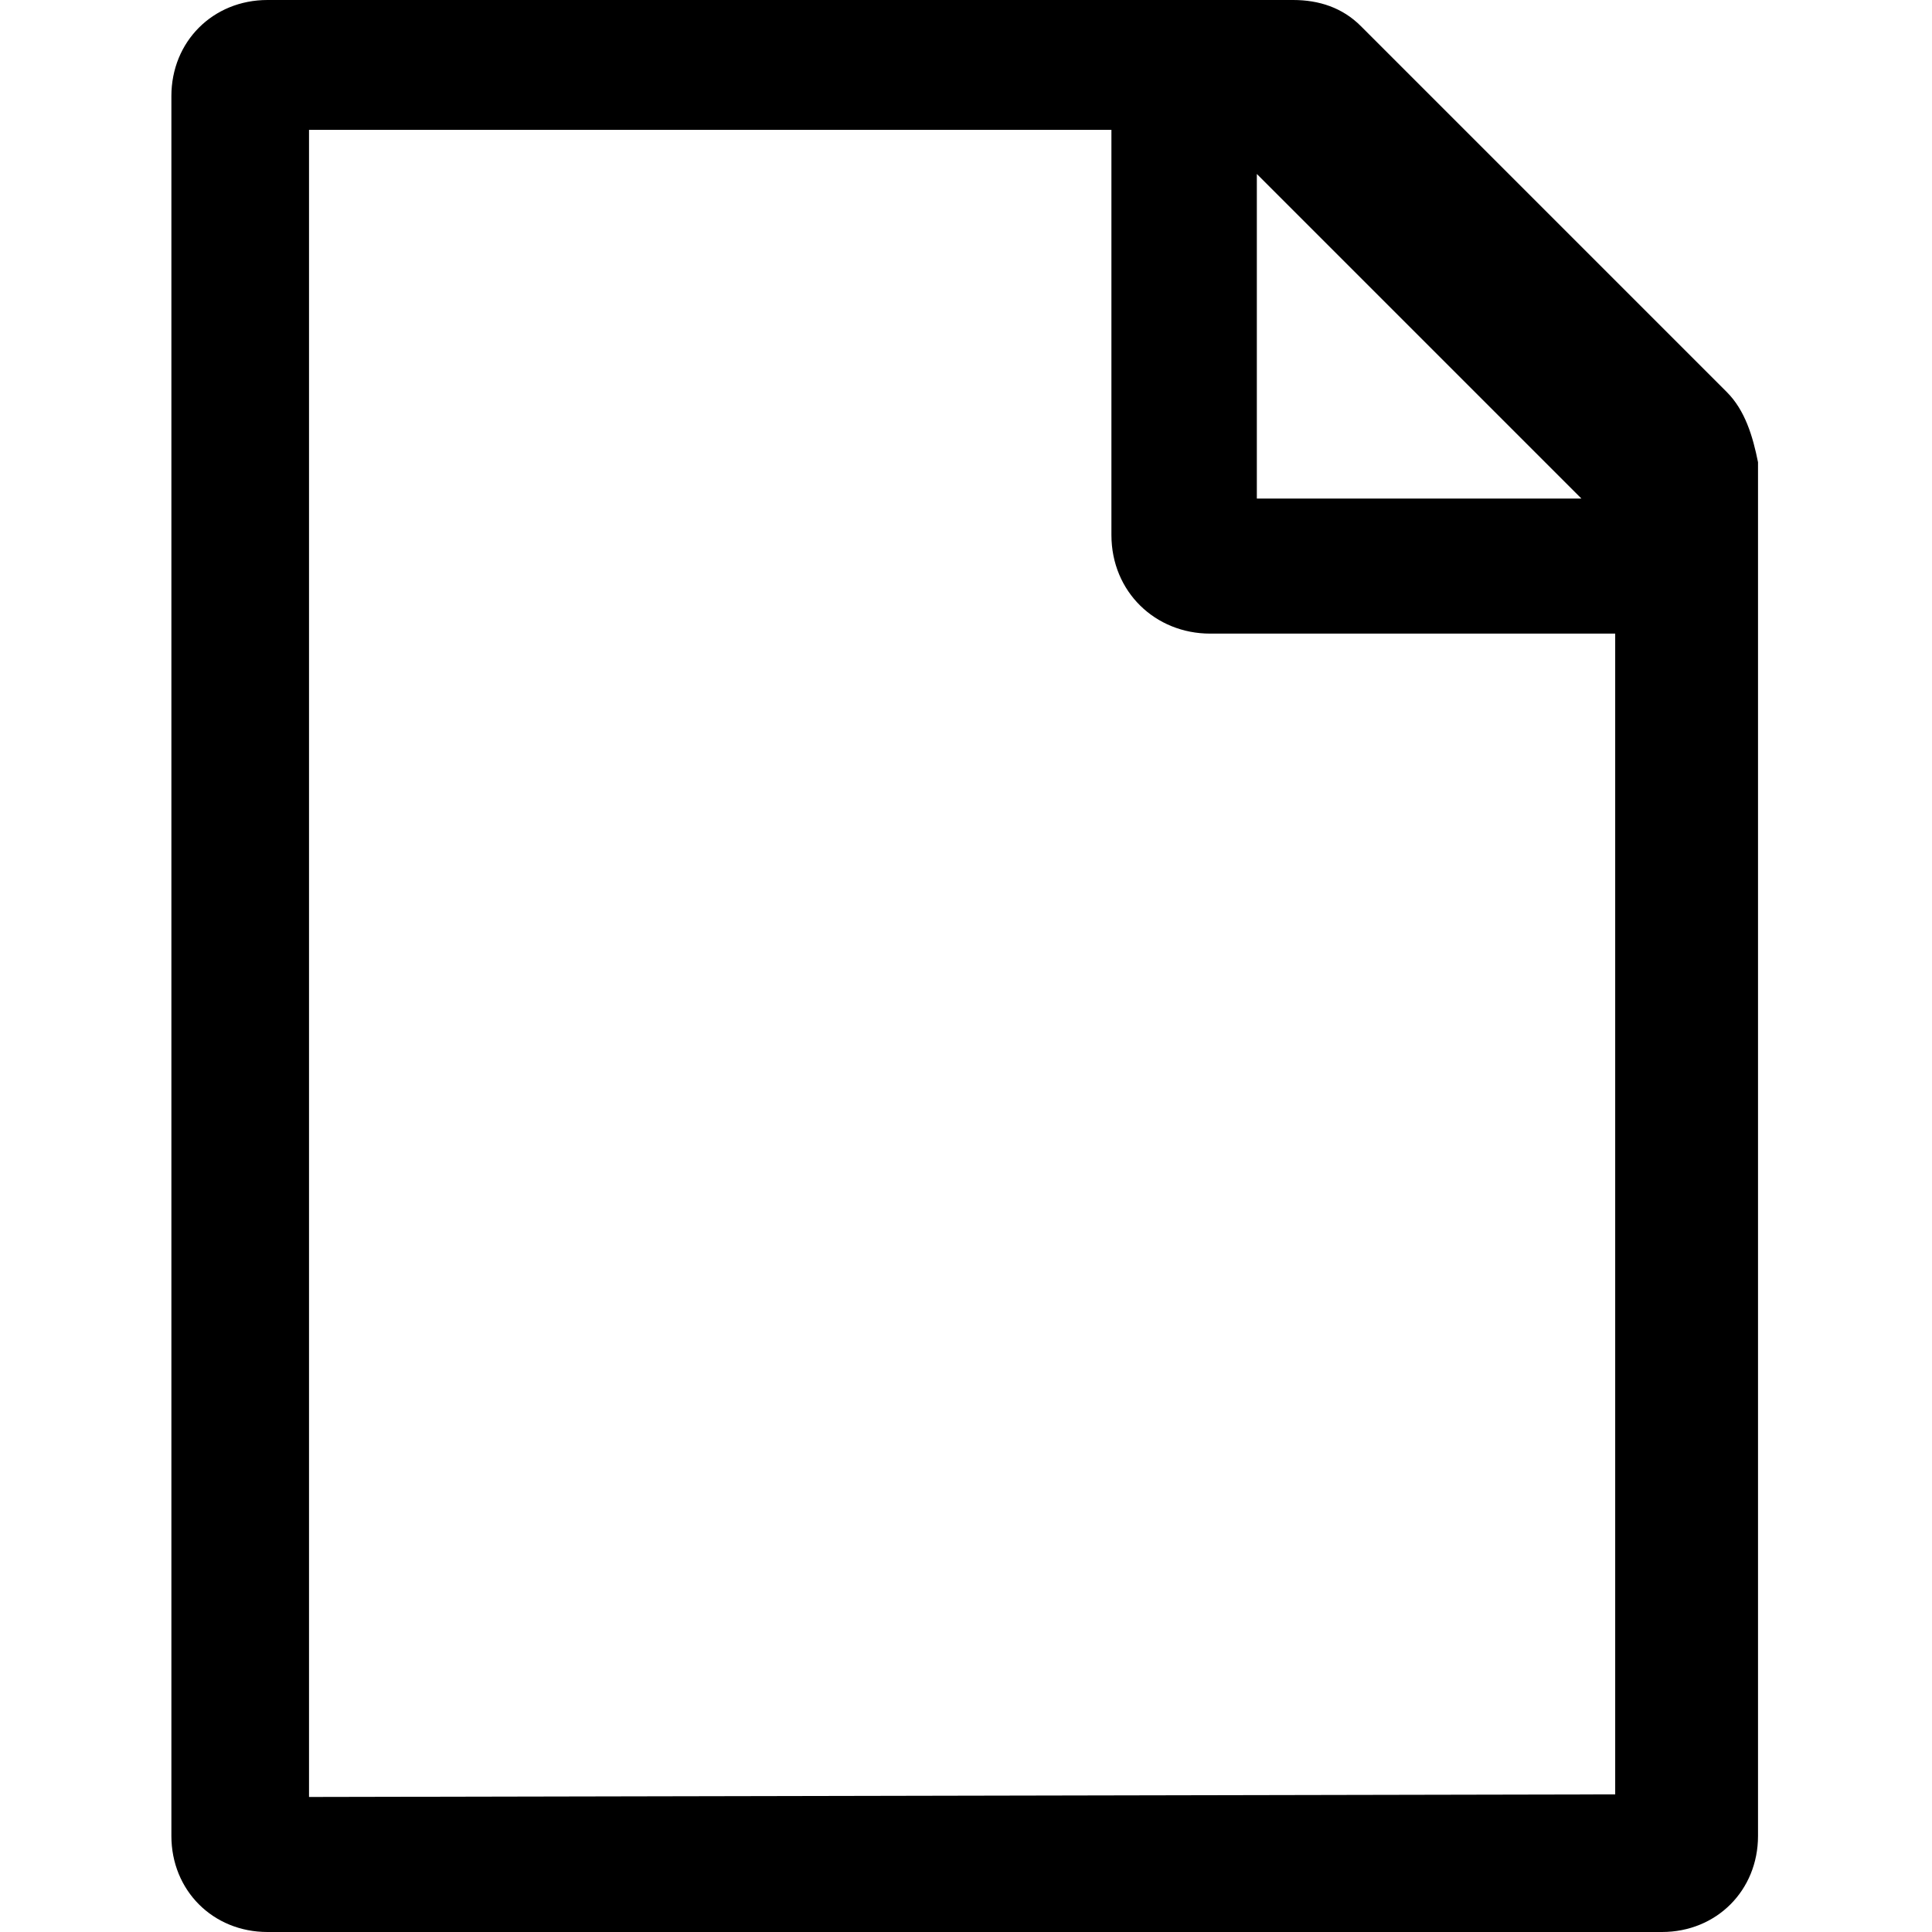
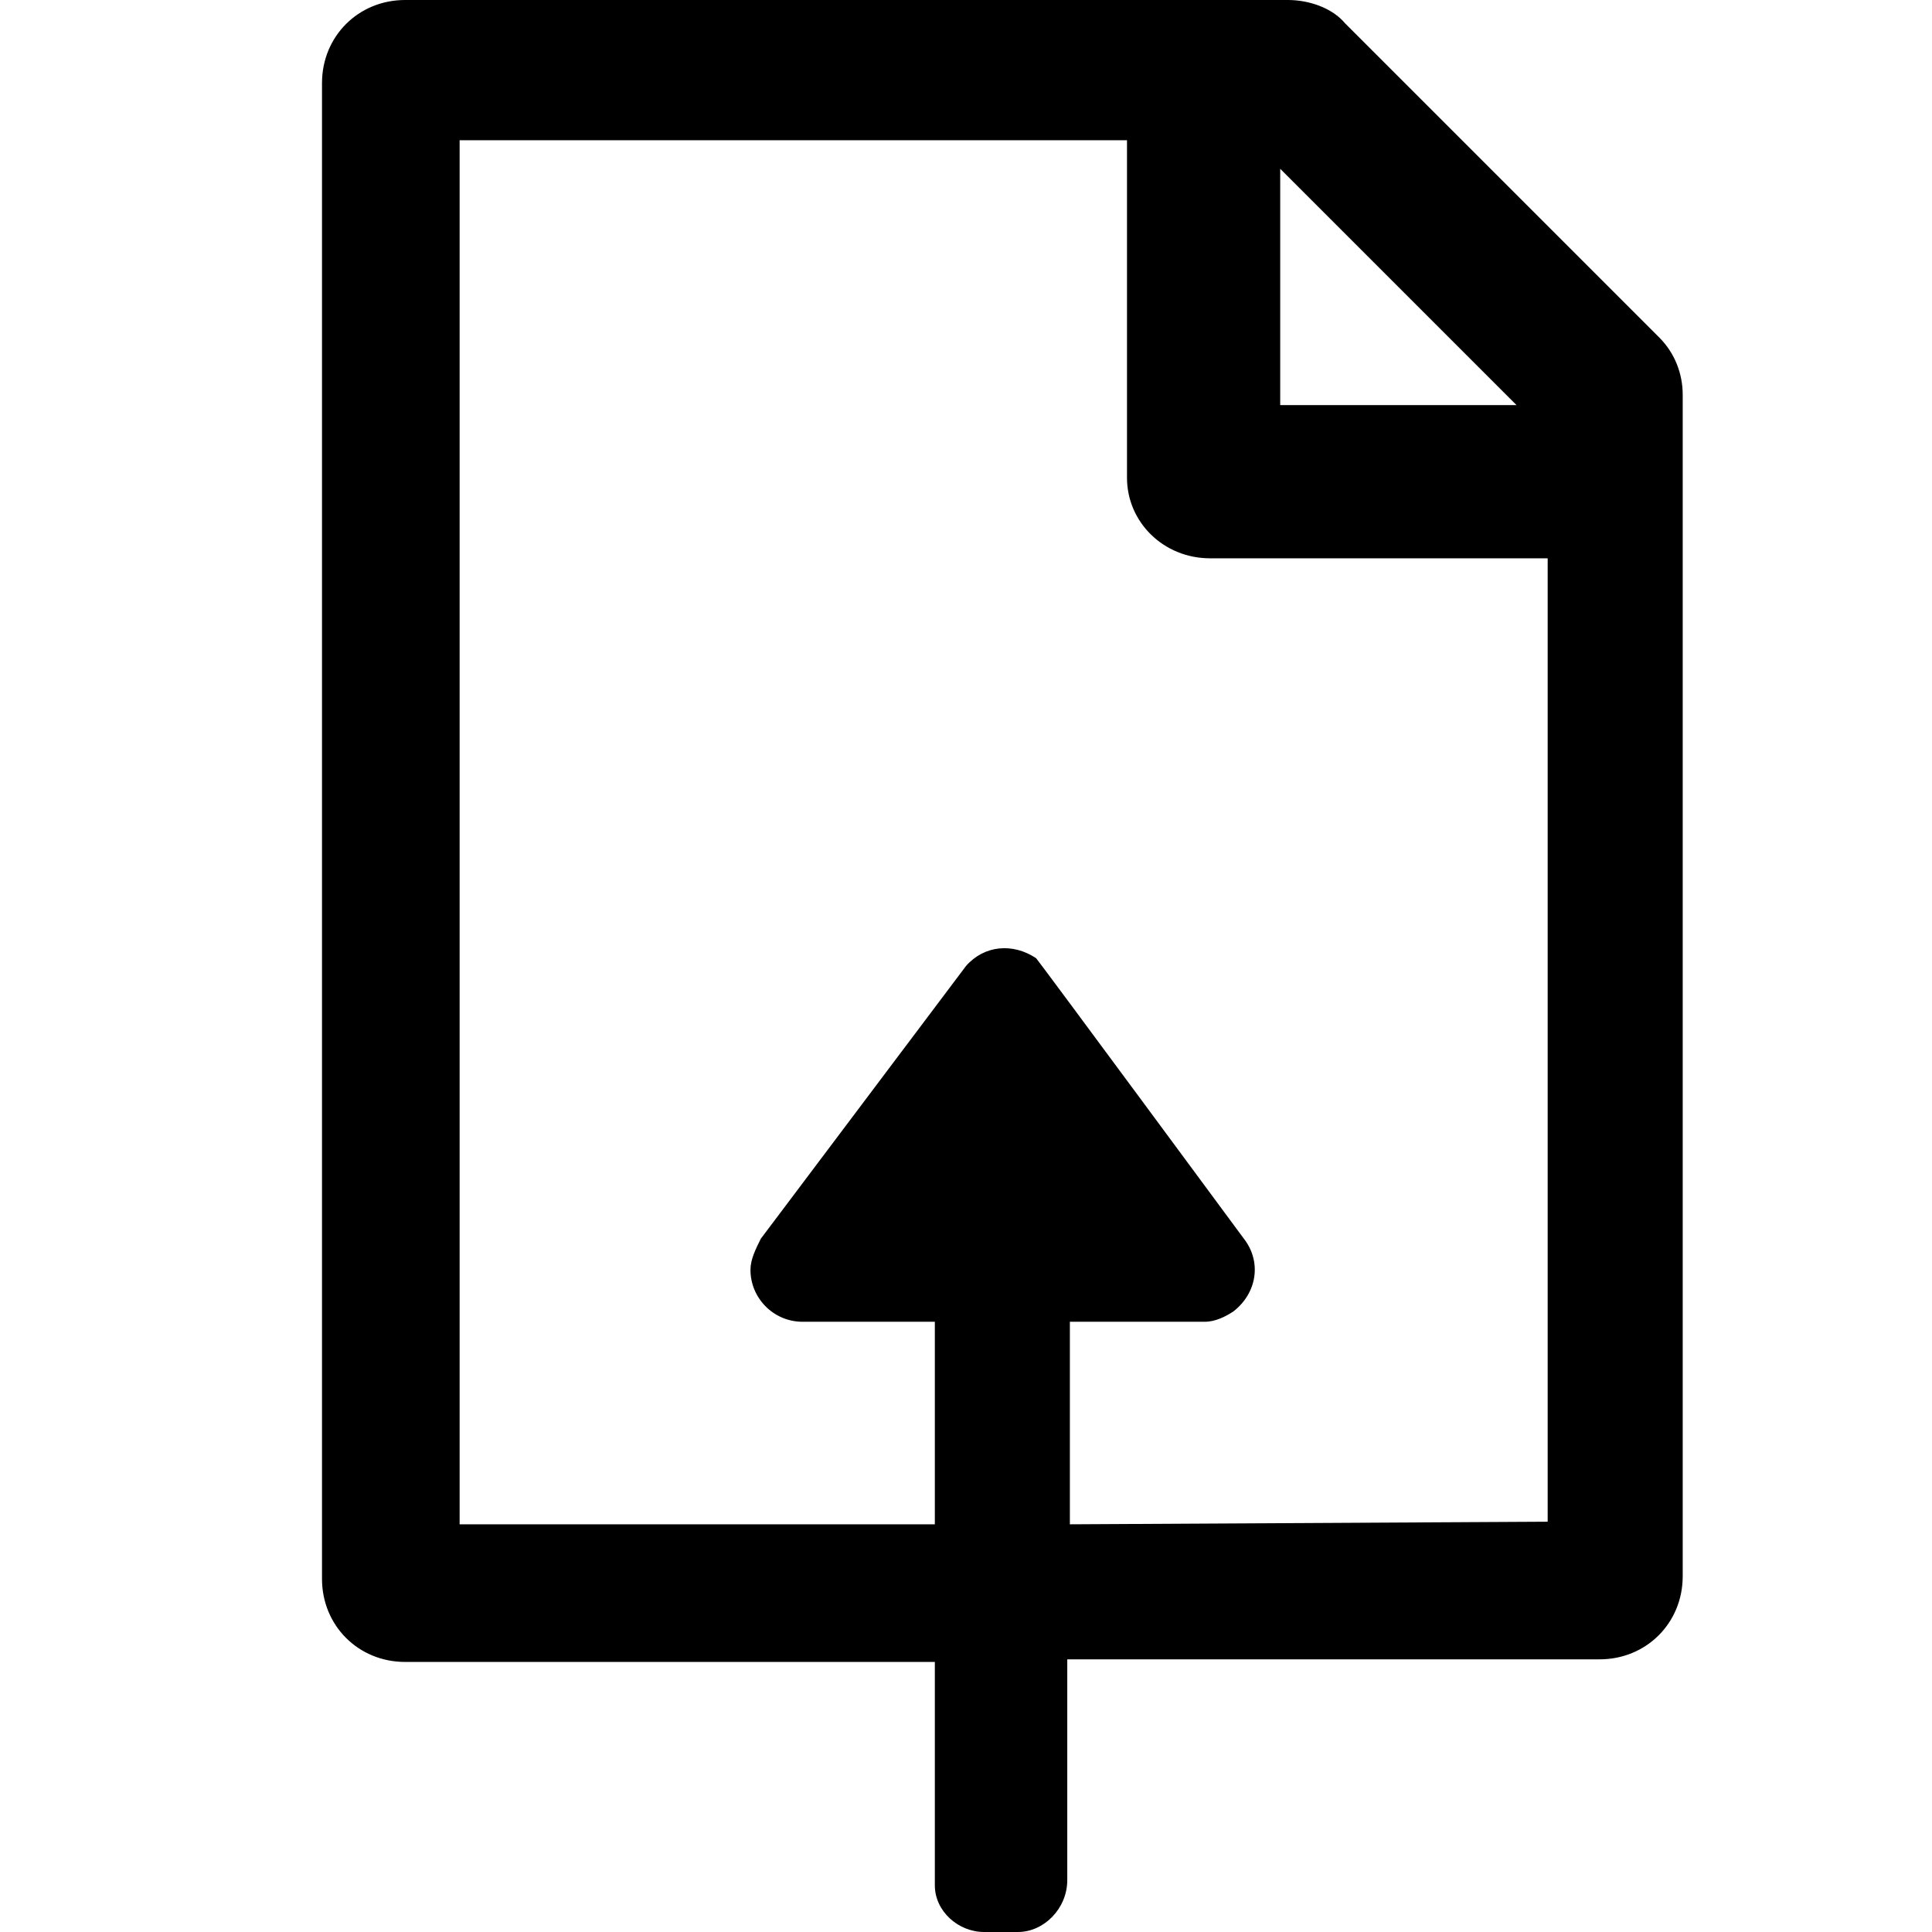
<svg xmlns="http://www.w3.org/2000/svg" width="24px" height="24px" version="1.1" id="Layer_1" x="0px" y="0px" viewBox="0 0 74.4 74.4" style="enable-background:new 0 0 74.4 74.4;" xml:space="preserve" preserveAspectRatio="xMinYMid meet">
-   <g>
-     <path d="M66.5,15.1L52.4,1c-0.7-0.7-1.6-1-2.6-1H10.3C8.2,0,6.6,1.6,6.6,3.7l0,0v67c0,2.1,1.6,3.7,3.7,3.7l0,0H64   c2.1,0,3.7-1.6,3.7-3.7l0,0V17.8C67.5,16.8,67.2,15.8,66.5,15.1z M48.4,6.7l12.5,12.5H48.4V6.7z M11.9,69.2V5h30.9v15.6   c0,2.2,1.7,3.8,3.8,3.8h15.6v44.7L11.9,69.2L11.9,69.2z" />
-   </g>
+   <path id="Path_963-6_1_" d="M37.9,74.4c-1,0-1.9-0.8-1.9-1.8v-0.1V64H15.6c-1.8,0-3.2-1.4-3.2-3.2l0,0V3.2c0-1.8,1.4-3.2,3.2-3.2h34  c0.8,0,1.7,0.3,2.2,0.9L63.9,13c0.6,0.6,0.9,1.4,0.9,2.2v45.5c0,1.8-1.4,3.2-3.2,3.2l0,0H41.1v8.5c0,1.1-0.9,2-1.9,2H37.9z   M59.6,58.6V21.5h-13c-1.8,0-3.2-1.4-3.2-3.1l0,0v-13H17.7v53.3H36v-7.8h-5.1c-1.1,0-2-0.9-2-2c0-0.4,0.2-0.8,0.4-1.2l7.9-10.5  c0.7-0.8,1.8-0.9,2.7-0.3c0.1,0.1,8,10.8,8,10.8c0.7,0.9,0.5,2.1-0.4,2.8c-0.3,0.2-0.7,0.4-1.1,0.4h-5.2v7.8L59.6,58.6z M49.3,15.6  h9.1l-9.1-9.1C49.3,6.5,49.3,15.6,49.3,15.6z" />
</svg>
